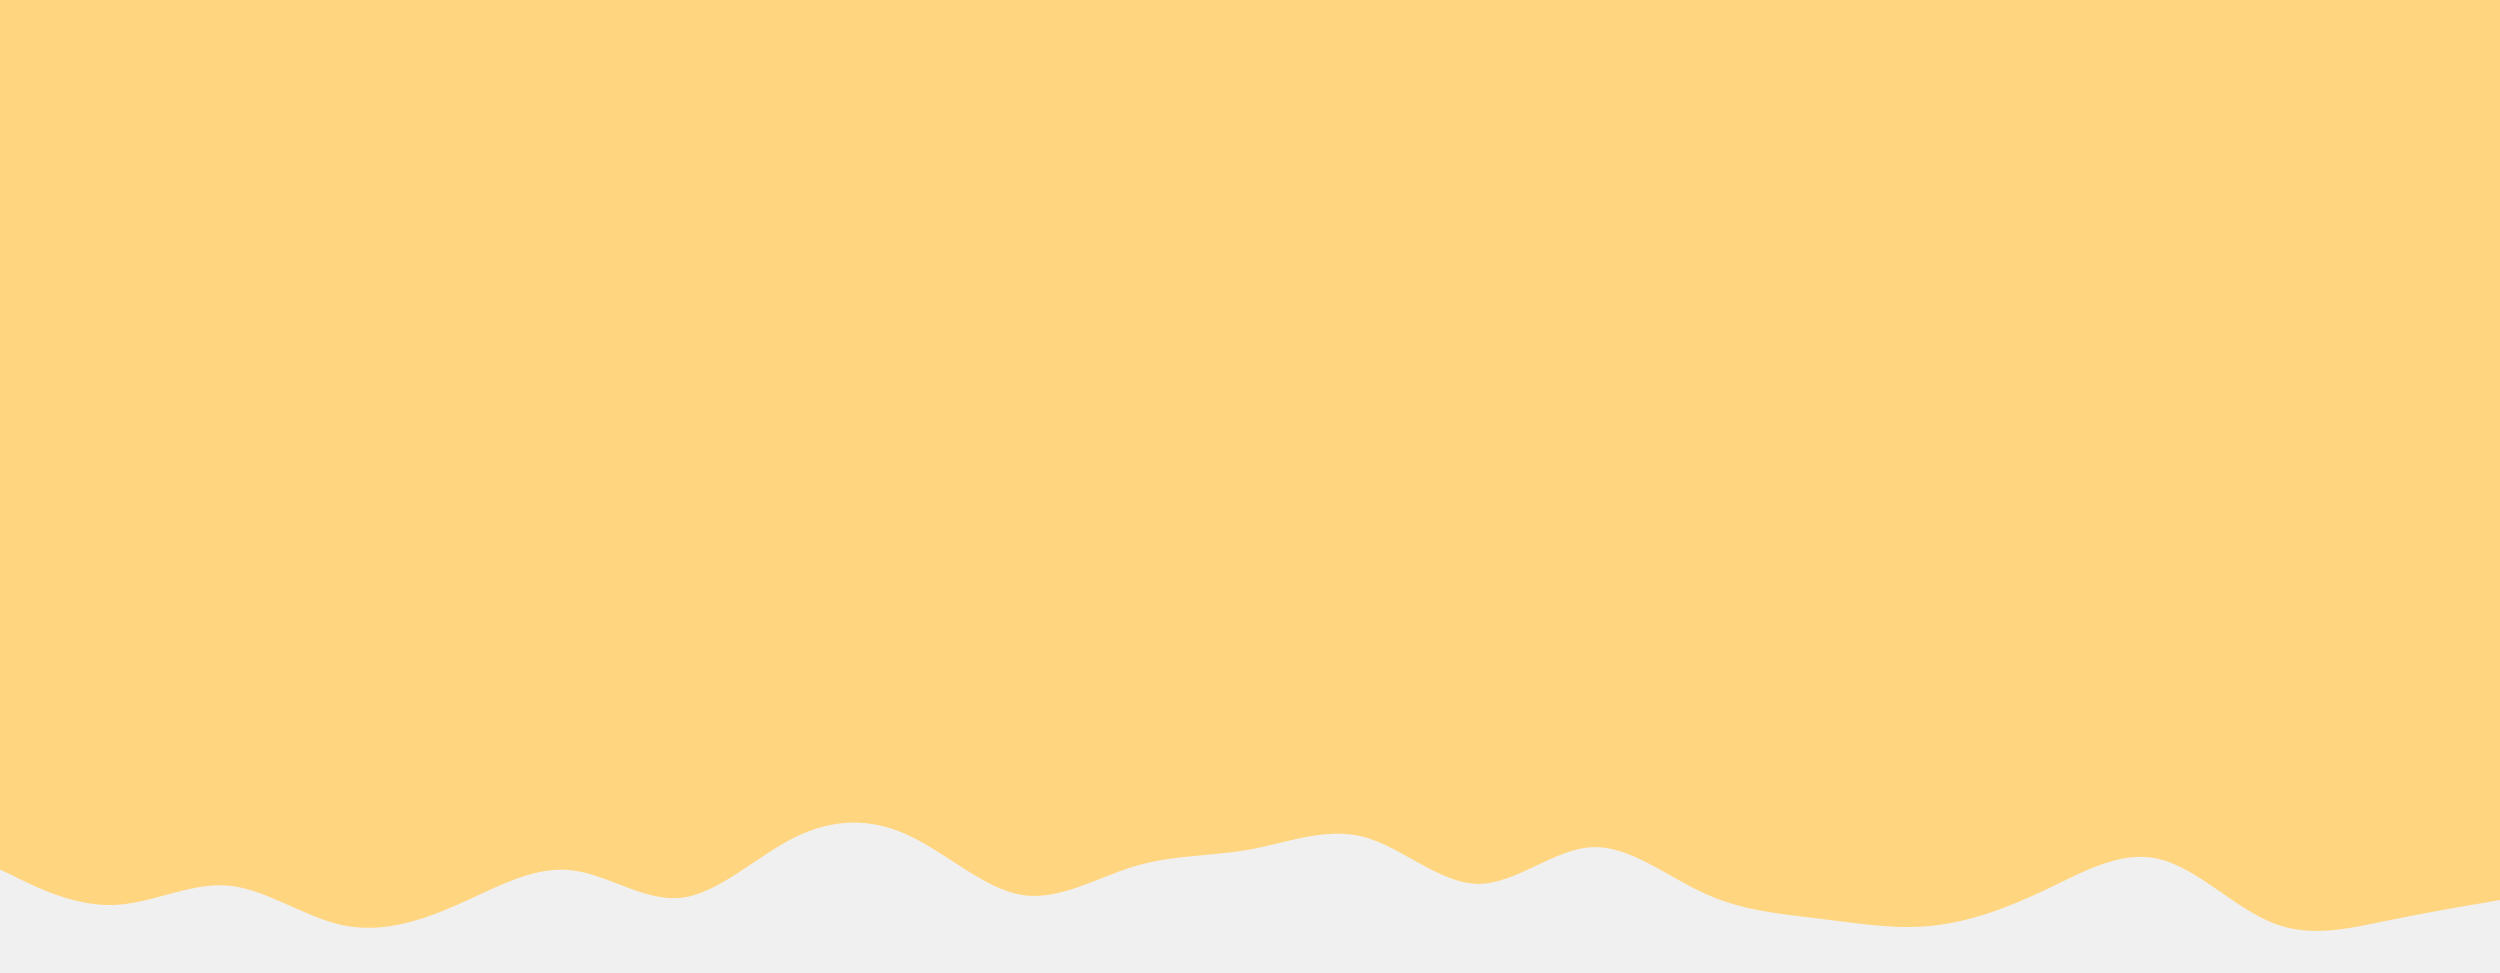
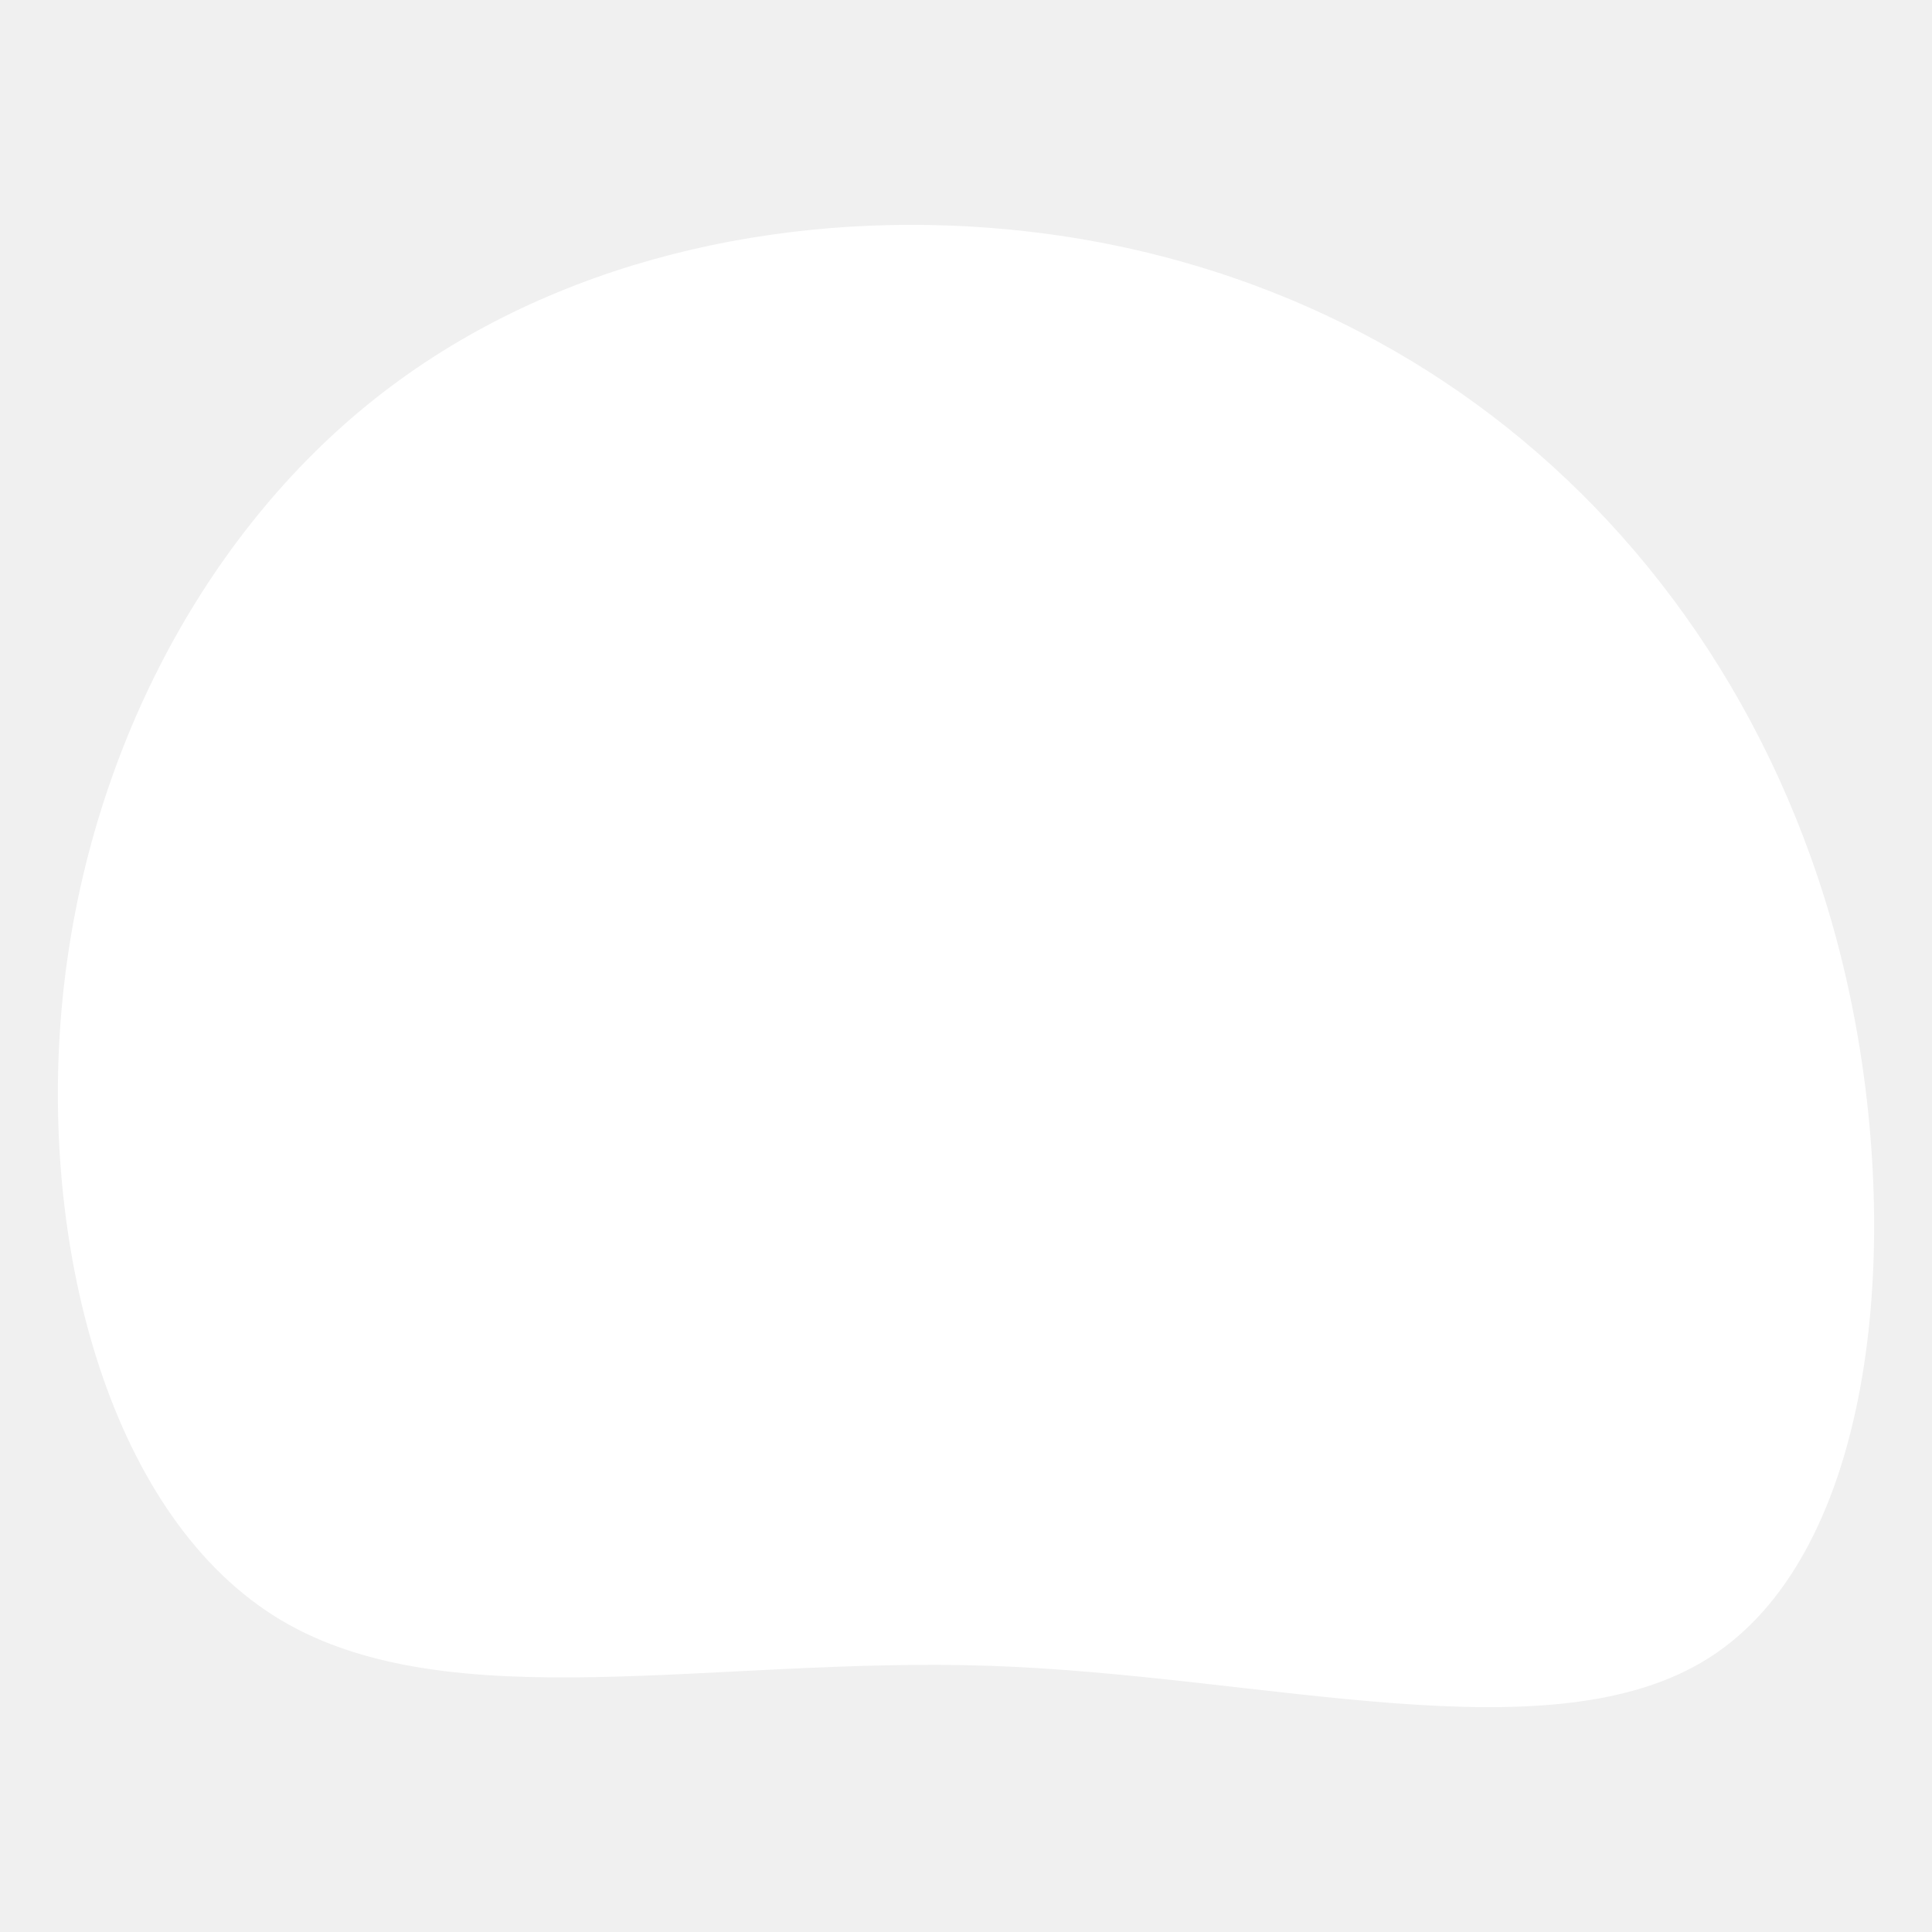
- <svg xmlns="http://www.w3.org/2000/svg" id="visual" viewBox="0 0 900 350" width="900" height="350" version="1.1">
-   <path d="M0 313L6.8 316.3C13.7 319.7 27.3 326.3 41 325.8C54.7 325.3 68.3 317.7 82 318.8C95.7 320 109.3 330 123 333C136.7 336 150.3 332 164 326C177.7 320 191.3 312 204.8 313.2C218.3 314.3 231.7 324.7 245.2 323.2C258.7 321.7 272.3 308.3 286 301.5C299.7 294.7 313.3 294.3 327 300.7C340.7 307 354.3 320 368 322.2C381.7 324.3 395.3 315.7 409 311.7C422.7 307.7 436.3 308.3 450 305.8C463.7 303.3 477.3 297.7 491 301.3C504.7 305 518.3 318 532 318.2C545.7 318.3 559.3 305.7 573 305C586.7 304.3 600.3 315.7 614 321.8C627.7 328 641.3 329 654.8 330.7C668.3 332.3 681.7 334.7 695.2 333.3C708.7 332 722.3 327 736 320.5C749.7 314 763.3 306 777 309.2C790.7 312.3 804.3 326.7 818 332.2C831.7 337.7 845.3 334.3 859 331.5C872.7 328.7 886.3 326.3 893.2 325.2L900 324L900 0L893.2 0C886.3 0 872.7 0 859 0C845.3 0 831.7 0 818 0C804.3 0 790.7 0 777 0C763.3 0 749.7 0 736 0C722.3 0 708.7 0 695.2 0C681.7 0 668.3 0 654.8 0C641.3 0 627.7 0 614 0C600.3 0 586.7 0 573 0C559.3 0 545.7 0 532 0C518.3 0 504.7 0 491 0C477.3 0 463.7 0 450 0C436.3 0 422.7 0 409 0C395.3 0 381.7 0 368 0C354.3 0 340.7 0 327 0C313.3 0 299.7 0 286 0C272.3 0 258.7 0 245.2 0C231.7 0 218.3 0 204.8 0C191.3 0 177.7 0 164 0C150.3 0 136.7 0 123 0C109.3 0 95.7 0 82 0C68.3 0 54.7 0 41 0C27.3 0 13.7 0 6.8 0L0 0Z" fill="#FFD67F" stroke-linecap="round" stroke-linejoin="miter" />
+ <svg xmlns="http://www.w3.org/2000/svg" id="visual" viewBox="0 0 900 900" width="900" height="900" version="1.1">
+   <g transform="translate(457.0754 460.313)">
+     <path d="M259.1 -249.4C332.9 -185.3 388 -92.6 407.9 20C427.9 132.6 412.8 265.2 339 312C265.2 358.9 132.6 320.1 4.4 315.7C-123.7 311.3 -247.5 341.2 -326.2 294.4C-404.8 247.5 -438.4 123.7 -428.4 10C-418.4 -103.7 -364.8 -207.4 -286.1 -271.6C-207.4 -335.8 -103.7 -360.4 -5.5 -354.8C92.6 -349.3 185.3 -313.6 259.1 -249.4" fill="#ffffff" />
+   </g>
</svg>
